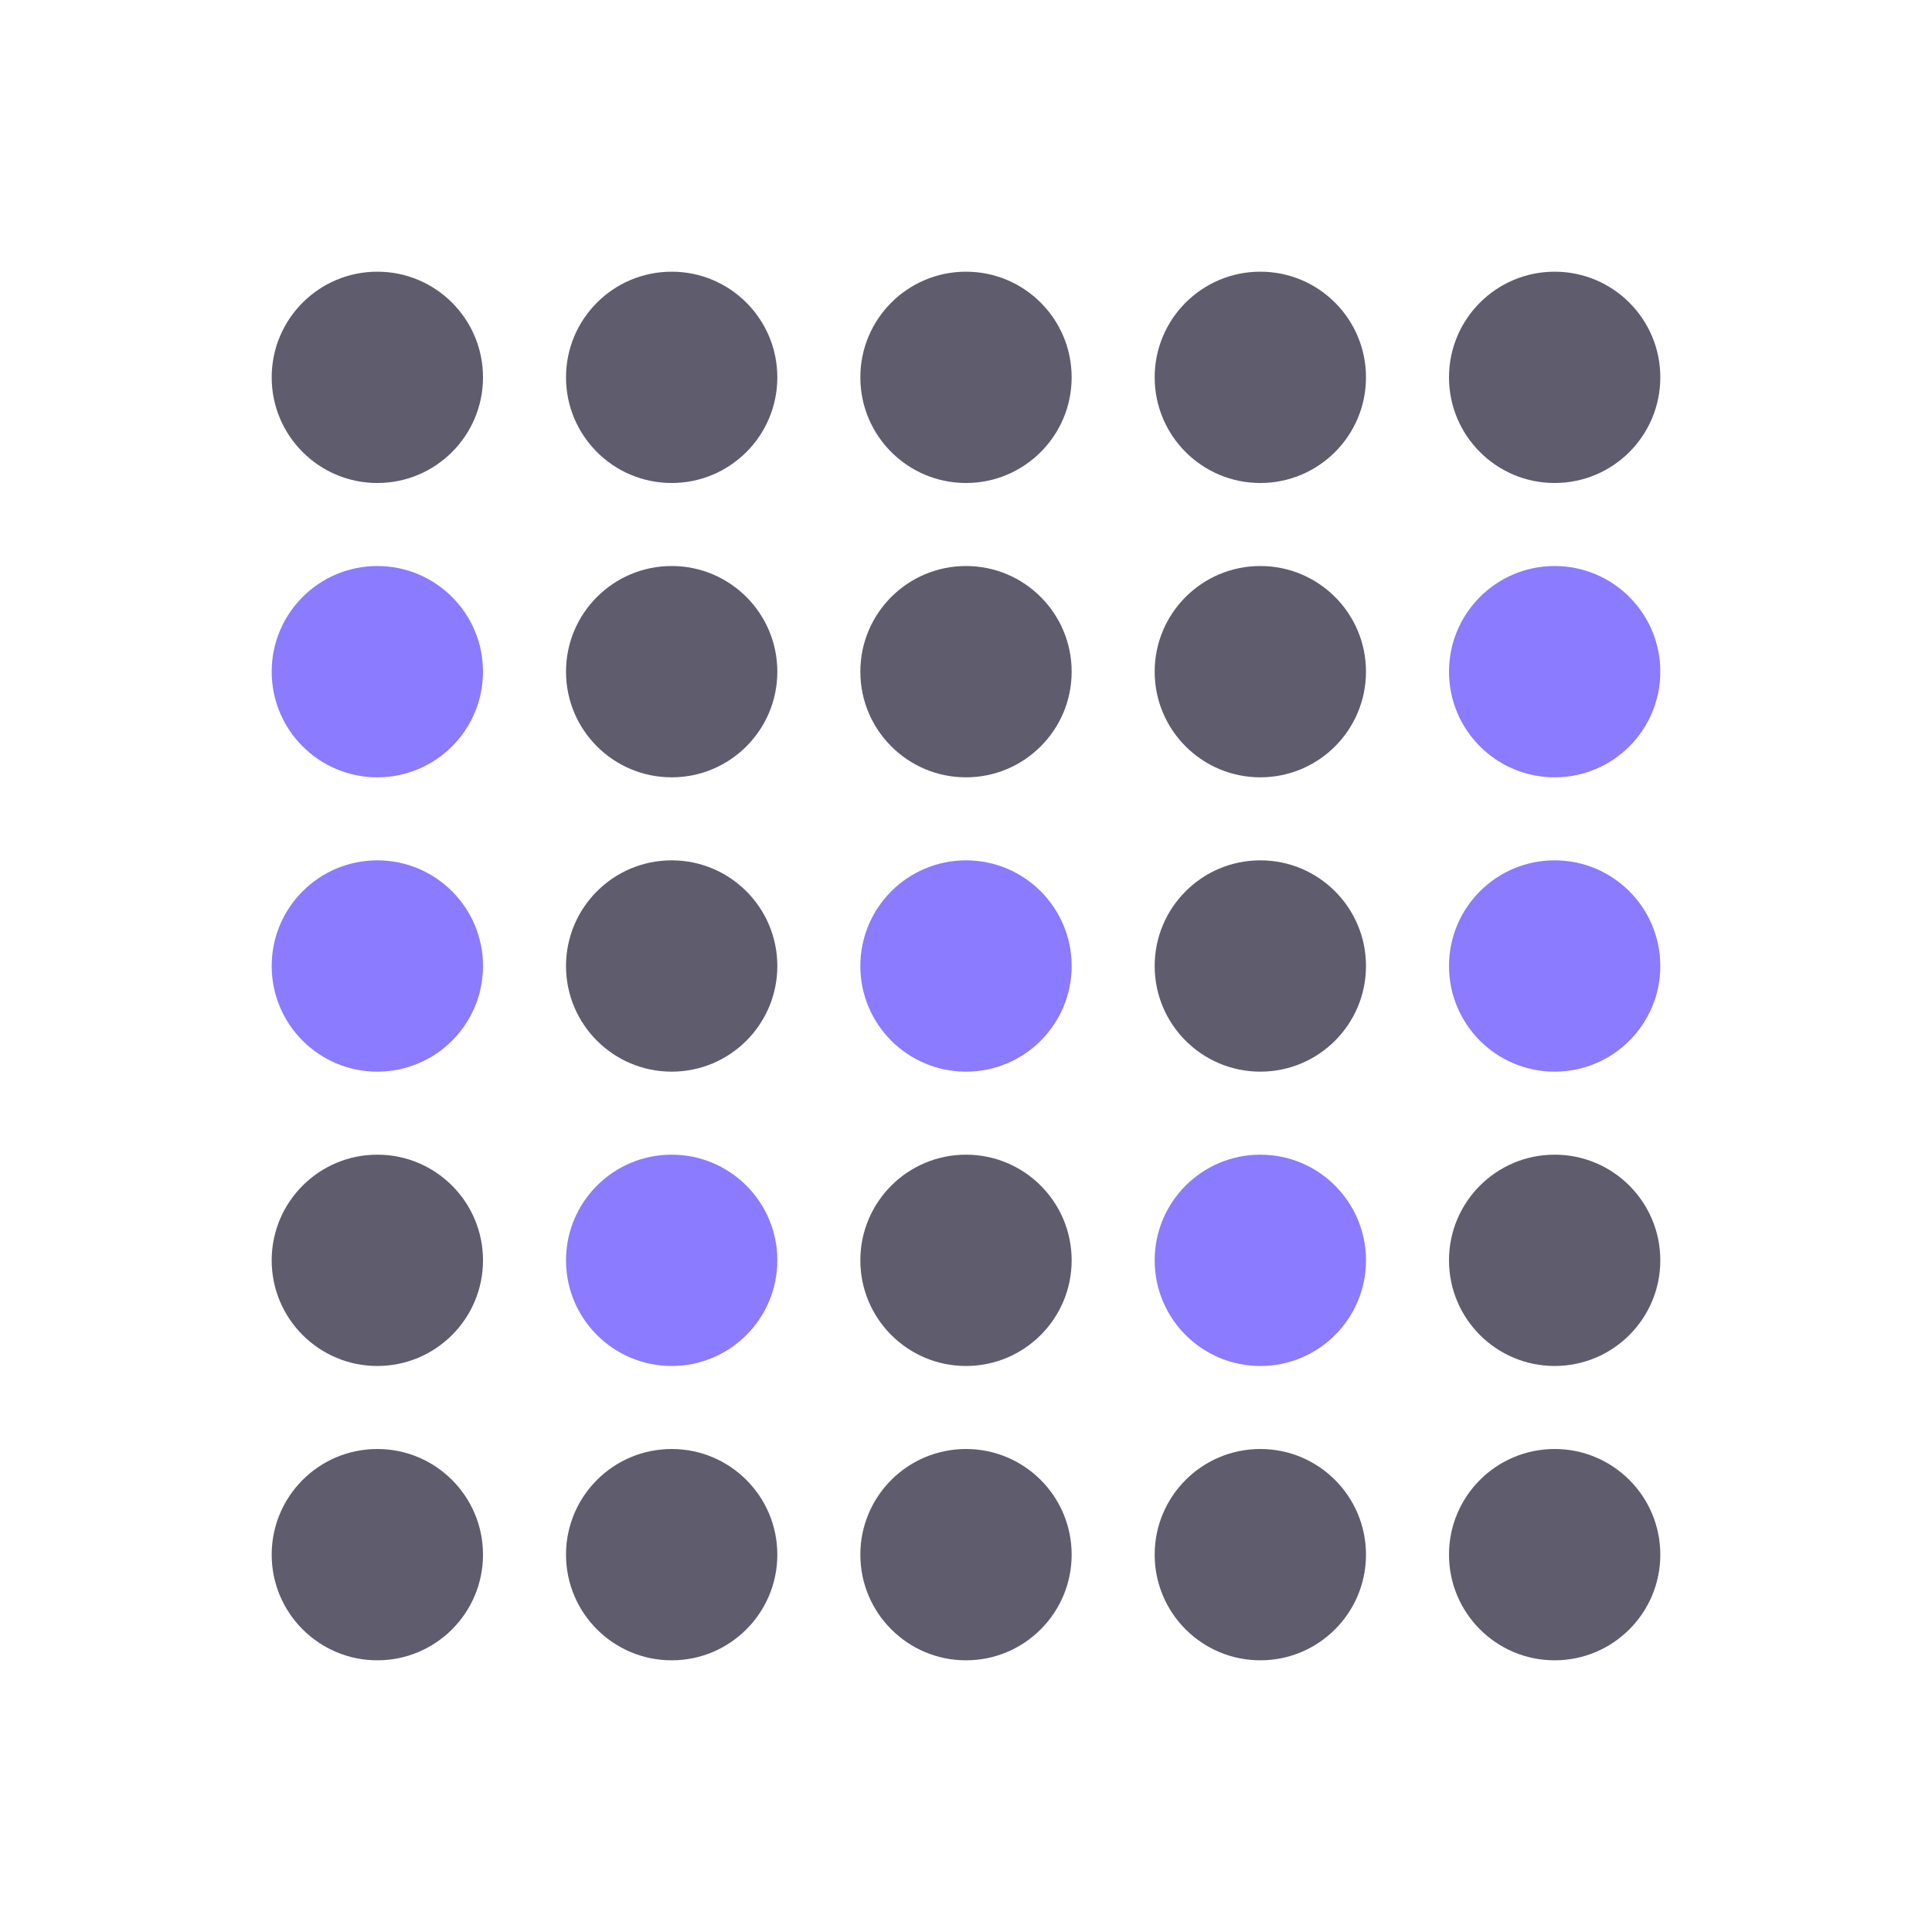
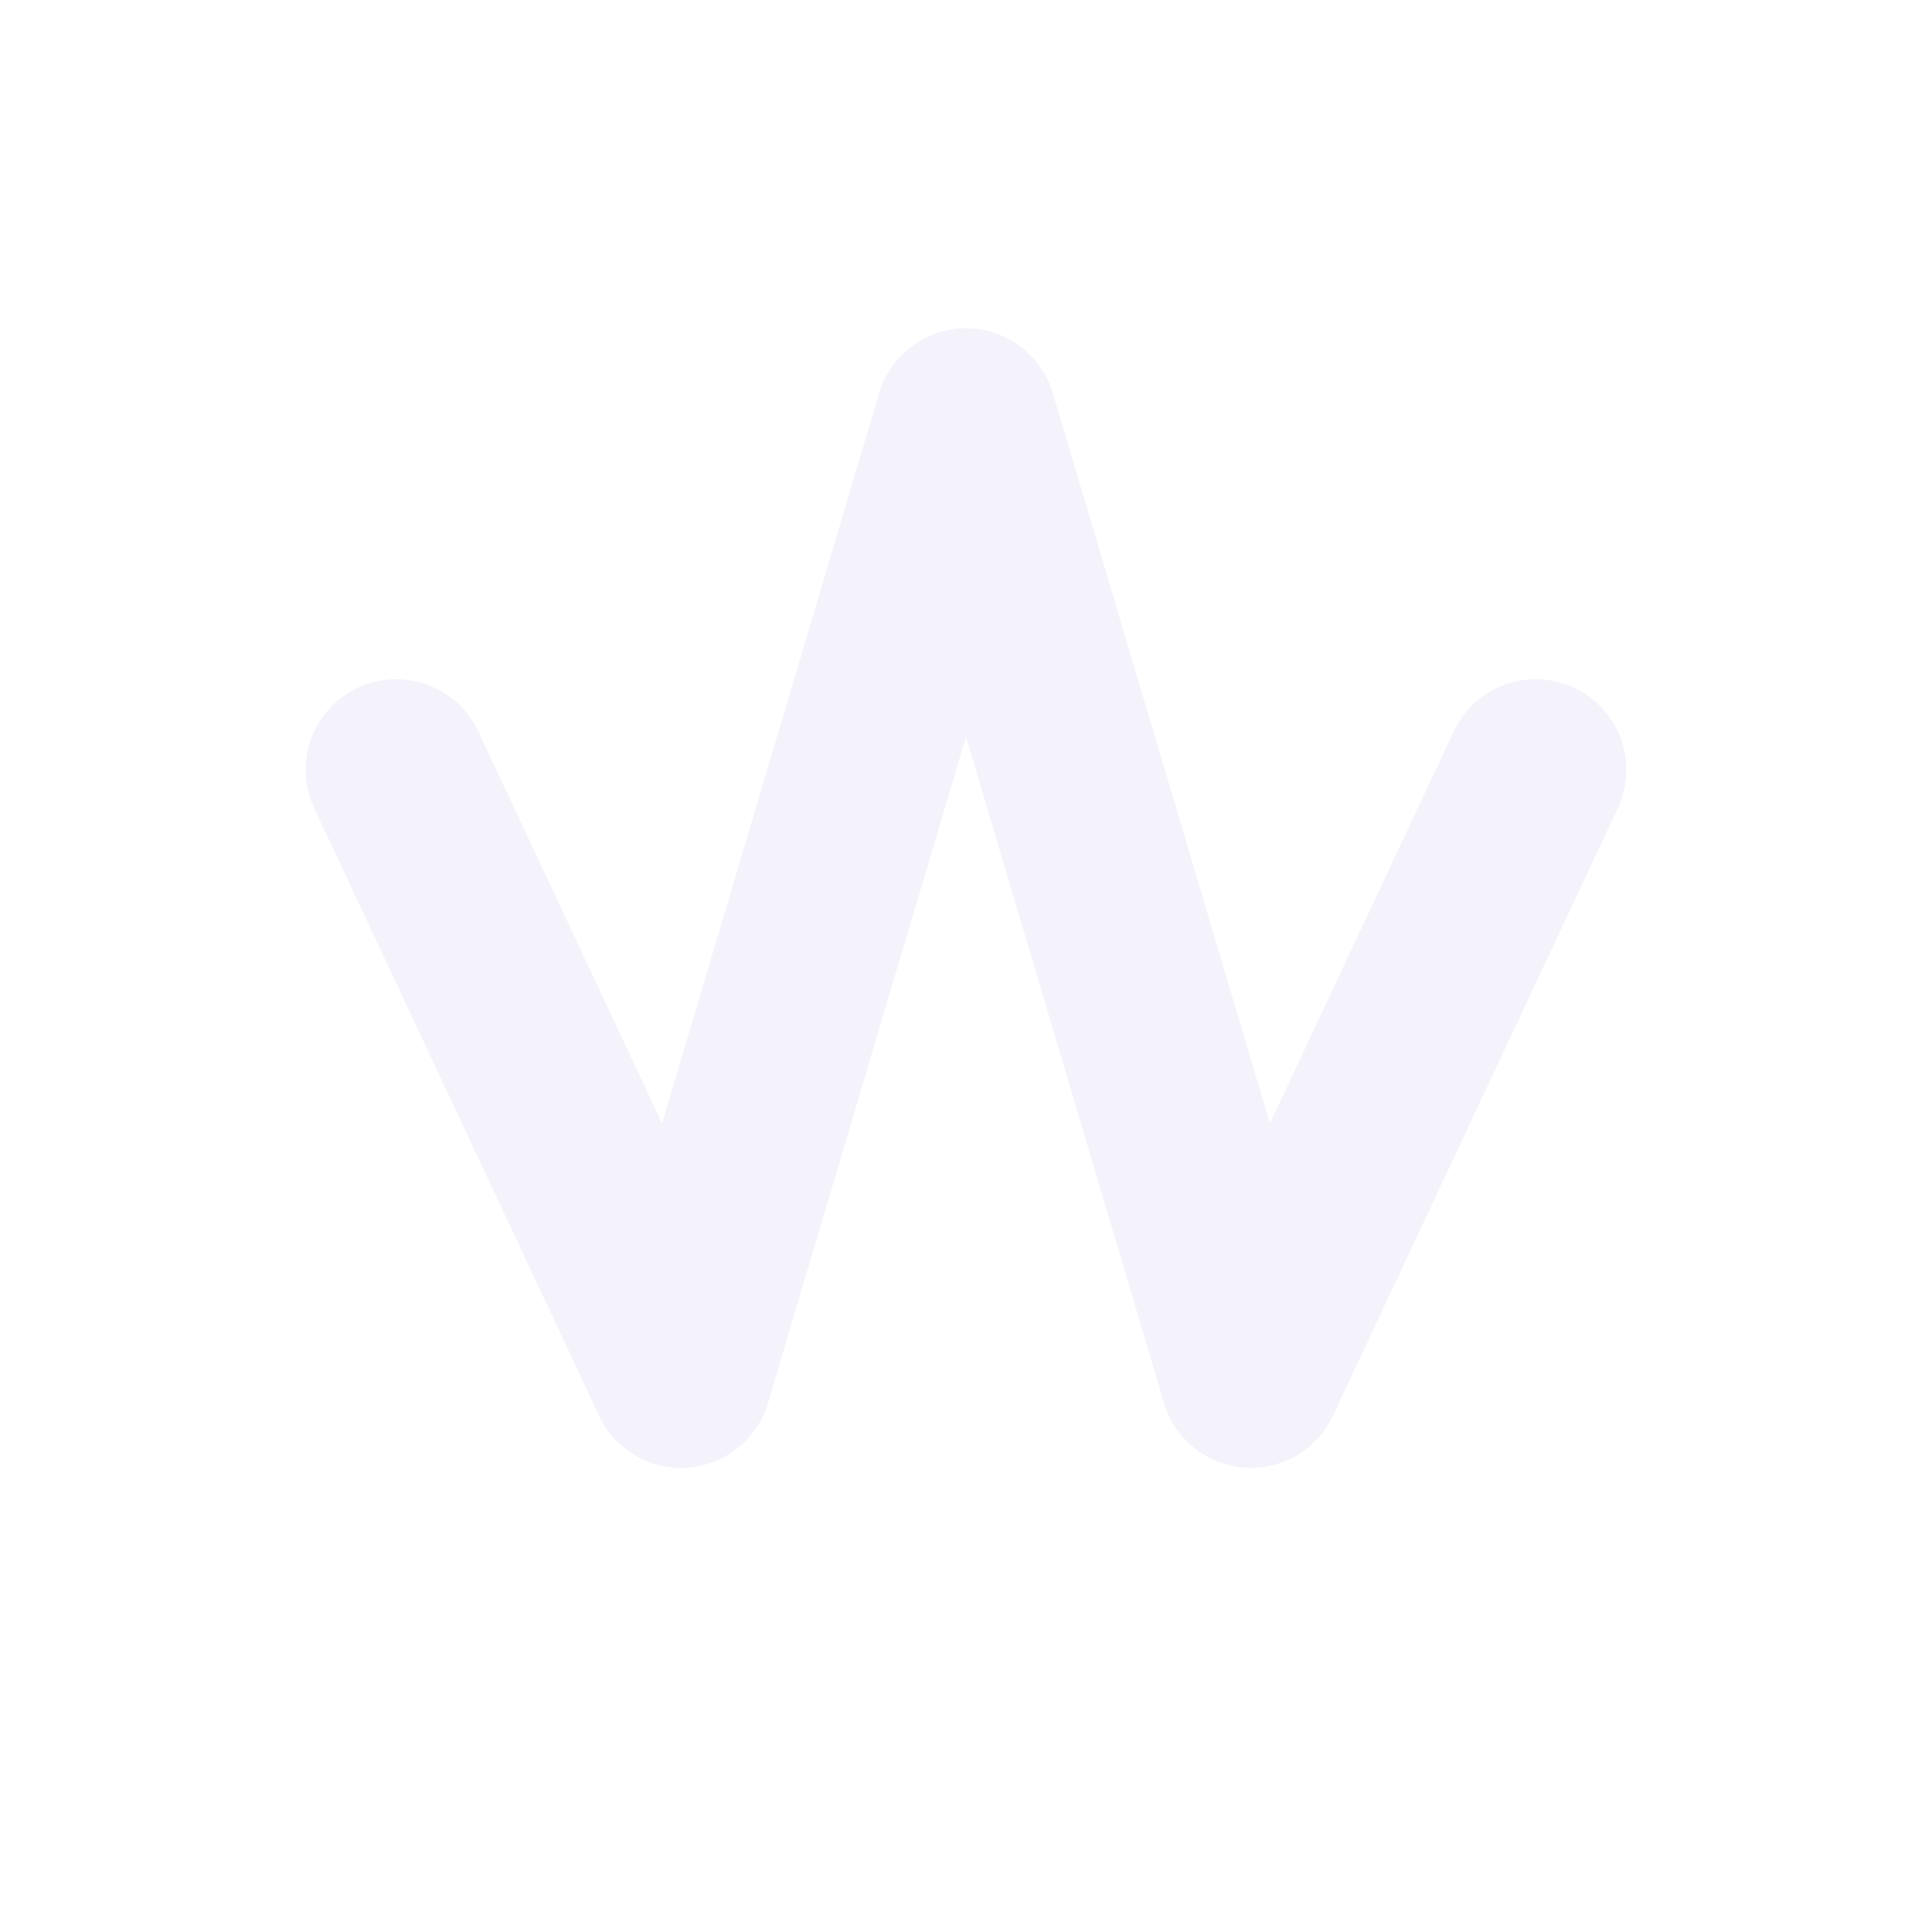
<svg xmlns="http://www.w3.org/2000/svg" width="1024" height="1024" viewBox="0 0 1024 1024">
  <rect x="4.0" y="4.0" width="1016" height="1016" rx="229" ry="229" fill="none" stroke="rgba(255,255,255,0.18)" stroke-width="8" />
-   <circle cx="200" cy="200" r="56" fill="#5F5C6E" />
-   <circle cx="356" cy="200" r="56" fill="#5F5C6E" />
-   <circle cx="512" cy="200" r="56" fill="#5F5C6E" />
-   <circle cx="668" cy="200" r="56" fill="#5F5C6E" />
-   <circle cx="824" cy="200" r="56" fill="#5F5C6E" />
-   <circle cx="200" cy="356" r="56" fill="#8B7BFF" />
-   <circle cx="356" cy="356" r="56" fill="#5F5C6E" />
-   <circle cx="512" cy="356" r="56" fill="#5F5C6E" />
-   <circle cx="668" cy="356" r="56" fill="#5F5C6E" />
-   <circle cx="824" cy="356" r="56" fill="#8B7BFF" />
-   <circle cx="200" cy="512" r="56" fill="#8B7BFF" />
-   <circle cx="356" cy="512" r="56" fill="#5F5C6E" />
-   <circle cx="512" cy="512" r="56" fill="#8B7BFF" />
-   <circle cx="668" cy="512" r="56" fill="#5F5C6E" />
-   <circle cx="824" cy="512" r="56" fill="#8B7BFF" />
-   <circle cx="200" cy="668" r="56" fill="#5F5C6E" />
-   <circle cx="356" cy="668" r="56" fill="#8B7BFF" />
-   <circle cx="512" cy="668" r="56" fill="#5F5C6E" />
-   <circle cx="668" cy="668" r="56" fill="#8B7BFF" />
-   <circle cx="824" cy="668" r="56" fill="#5F5C6E" />
-   <circle cx="200" cy="824" r="56" fill="#5F5C6E" />
-   <circle cx="356" cy="824" r="56" fill="#5F5C6E" />
-   <circle cx="512" cy="824" r="56" fill="#5F5C6E" />
-   <circle cx="668" cy="824" r="56" fill="#5F5C6E" />
-   <circle cx="824" cy="824" r="56" fill="#5F5C6E" />
+   <polyline points="210,408 361,730 512,222 663,730 814,408" fill="none" stroke="#F4F2FB" stroke-width="96" stroke-linecap="round" stroke-linejoin="round" />
</svg>
